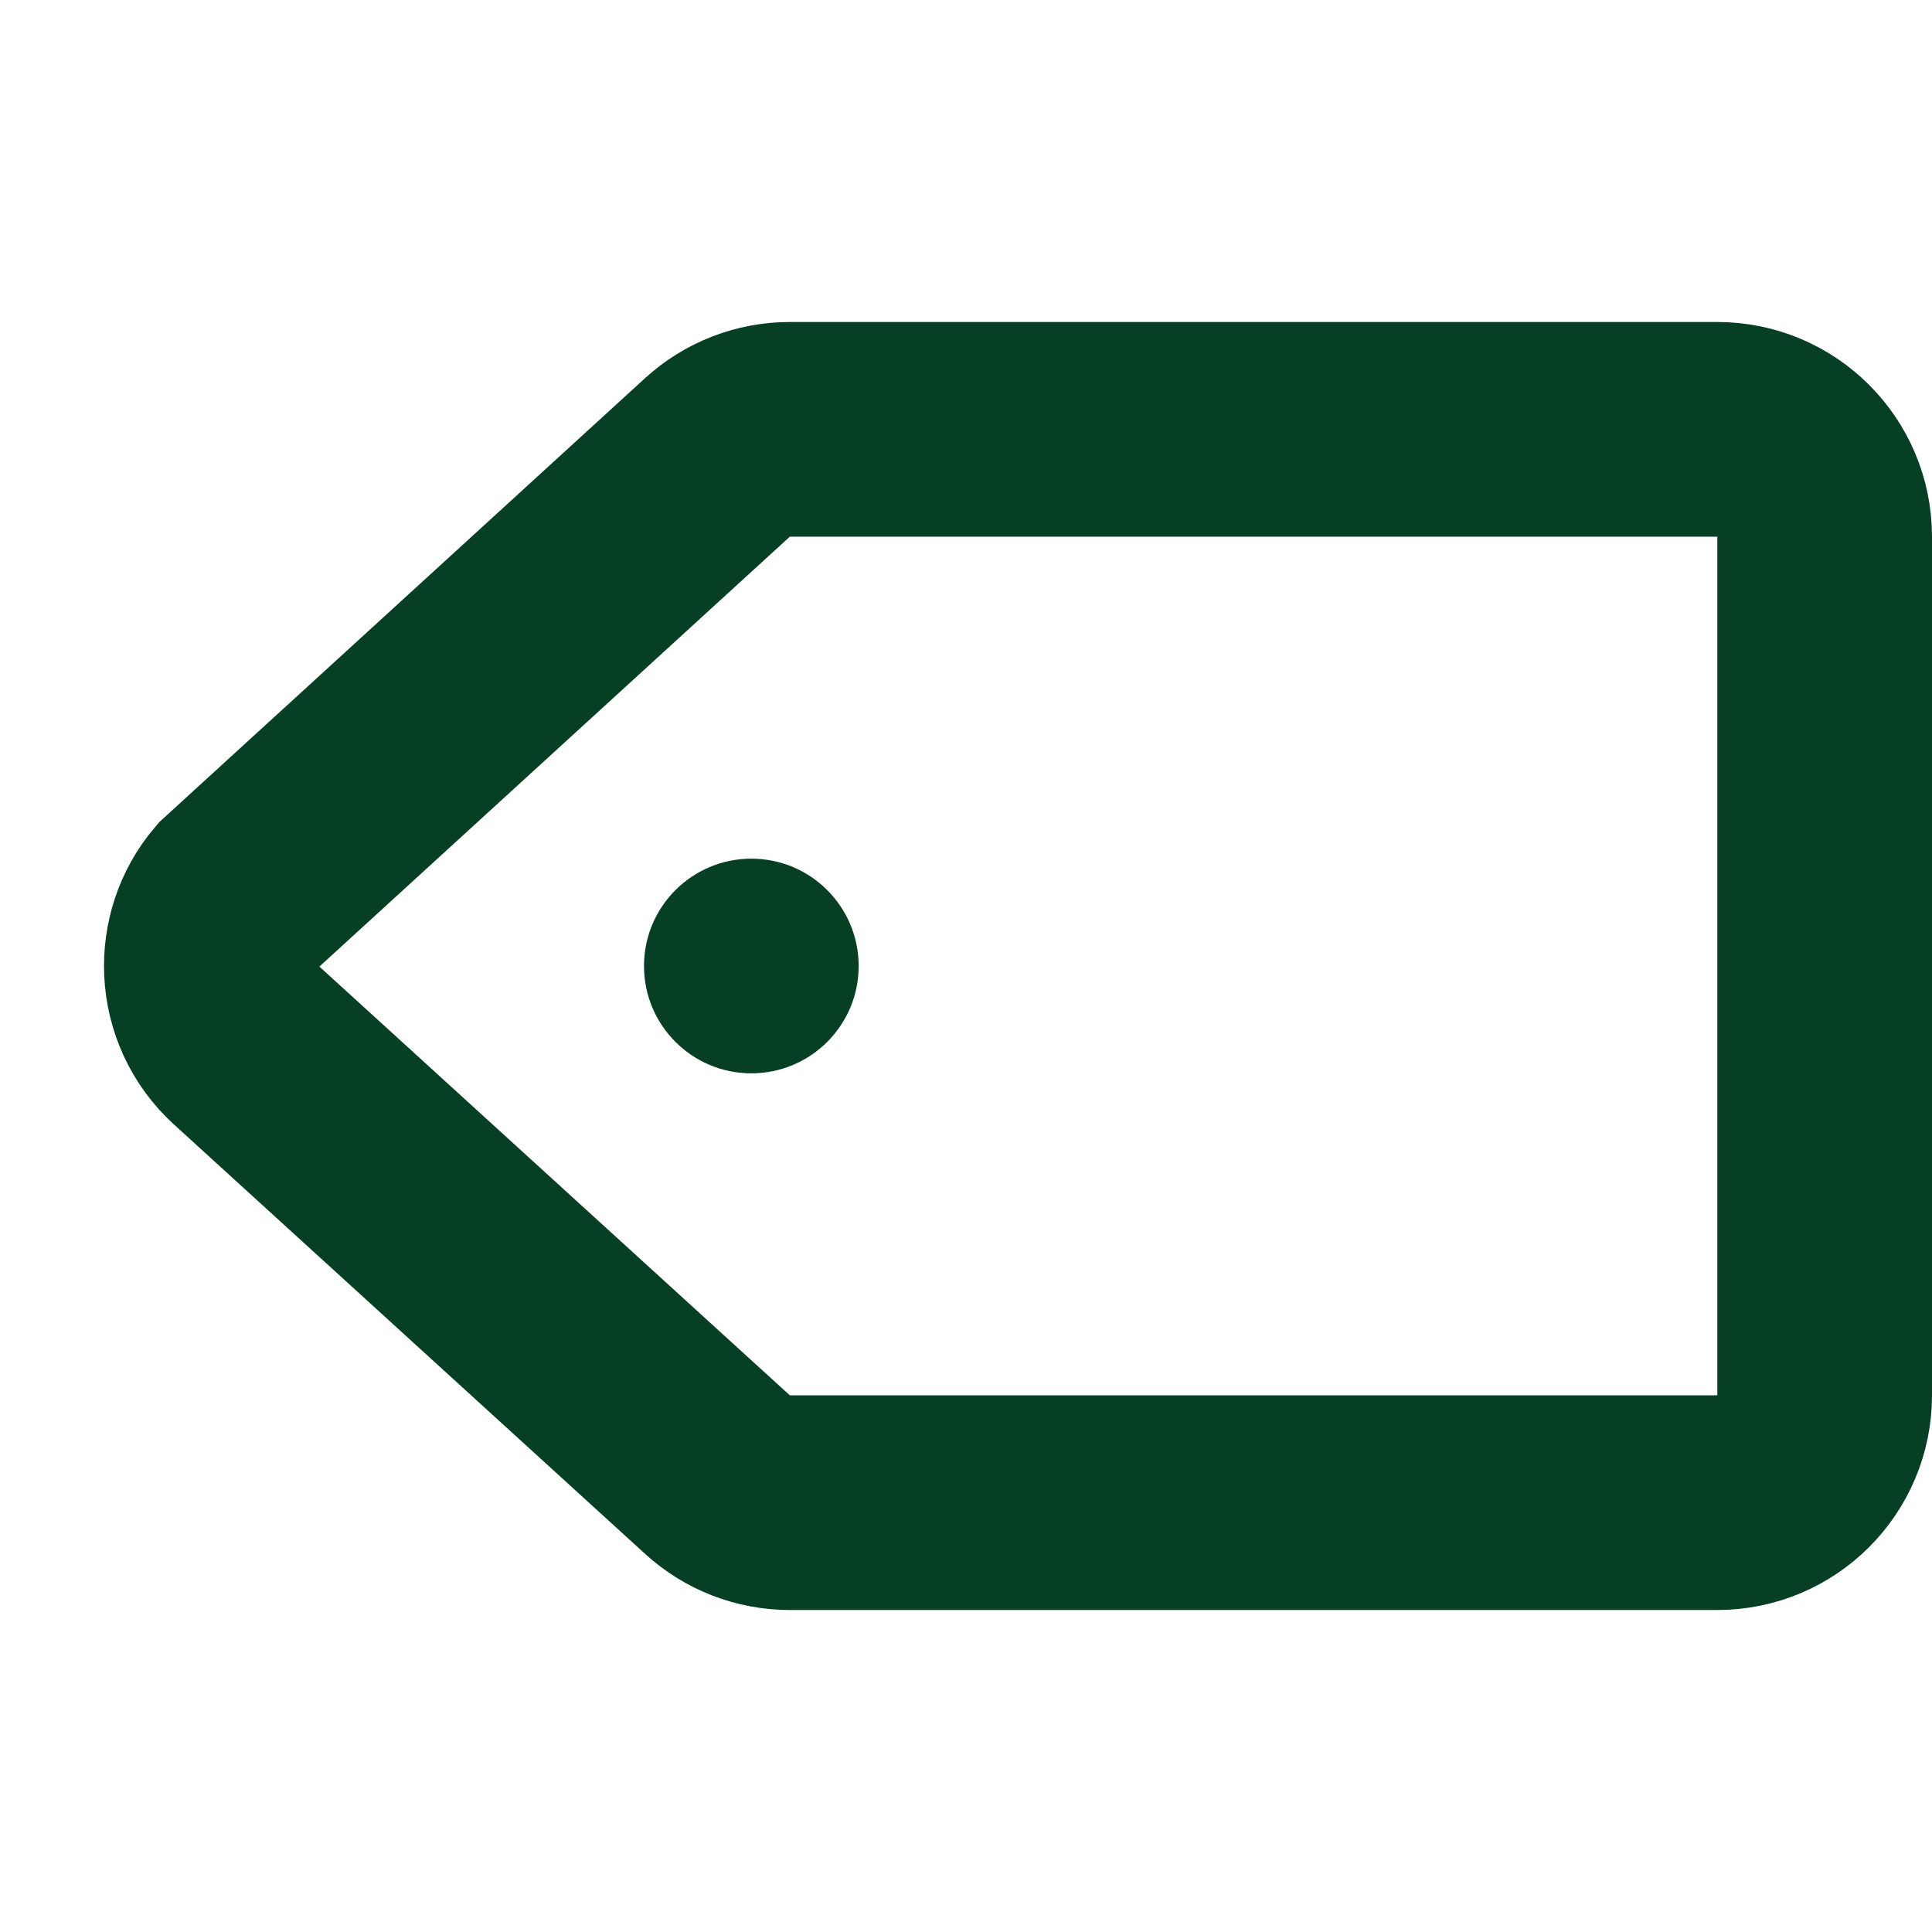
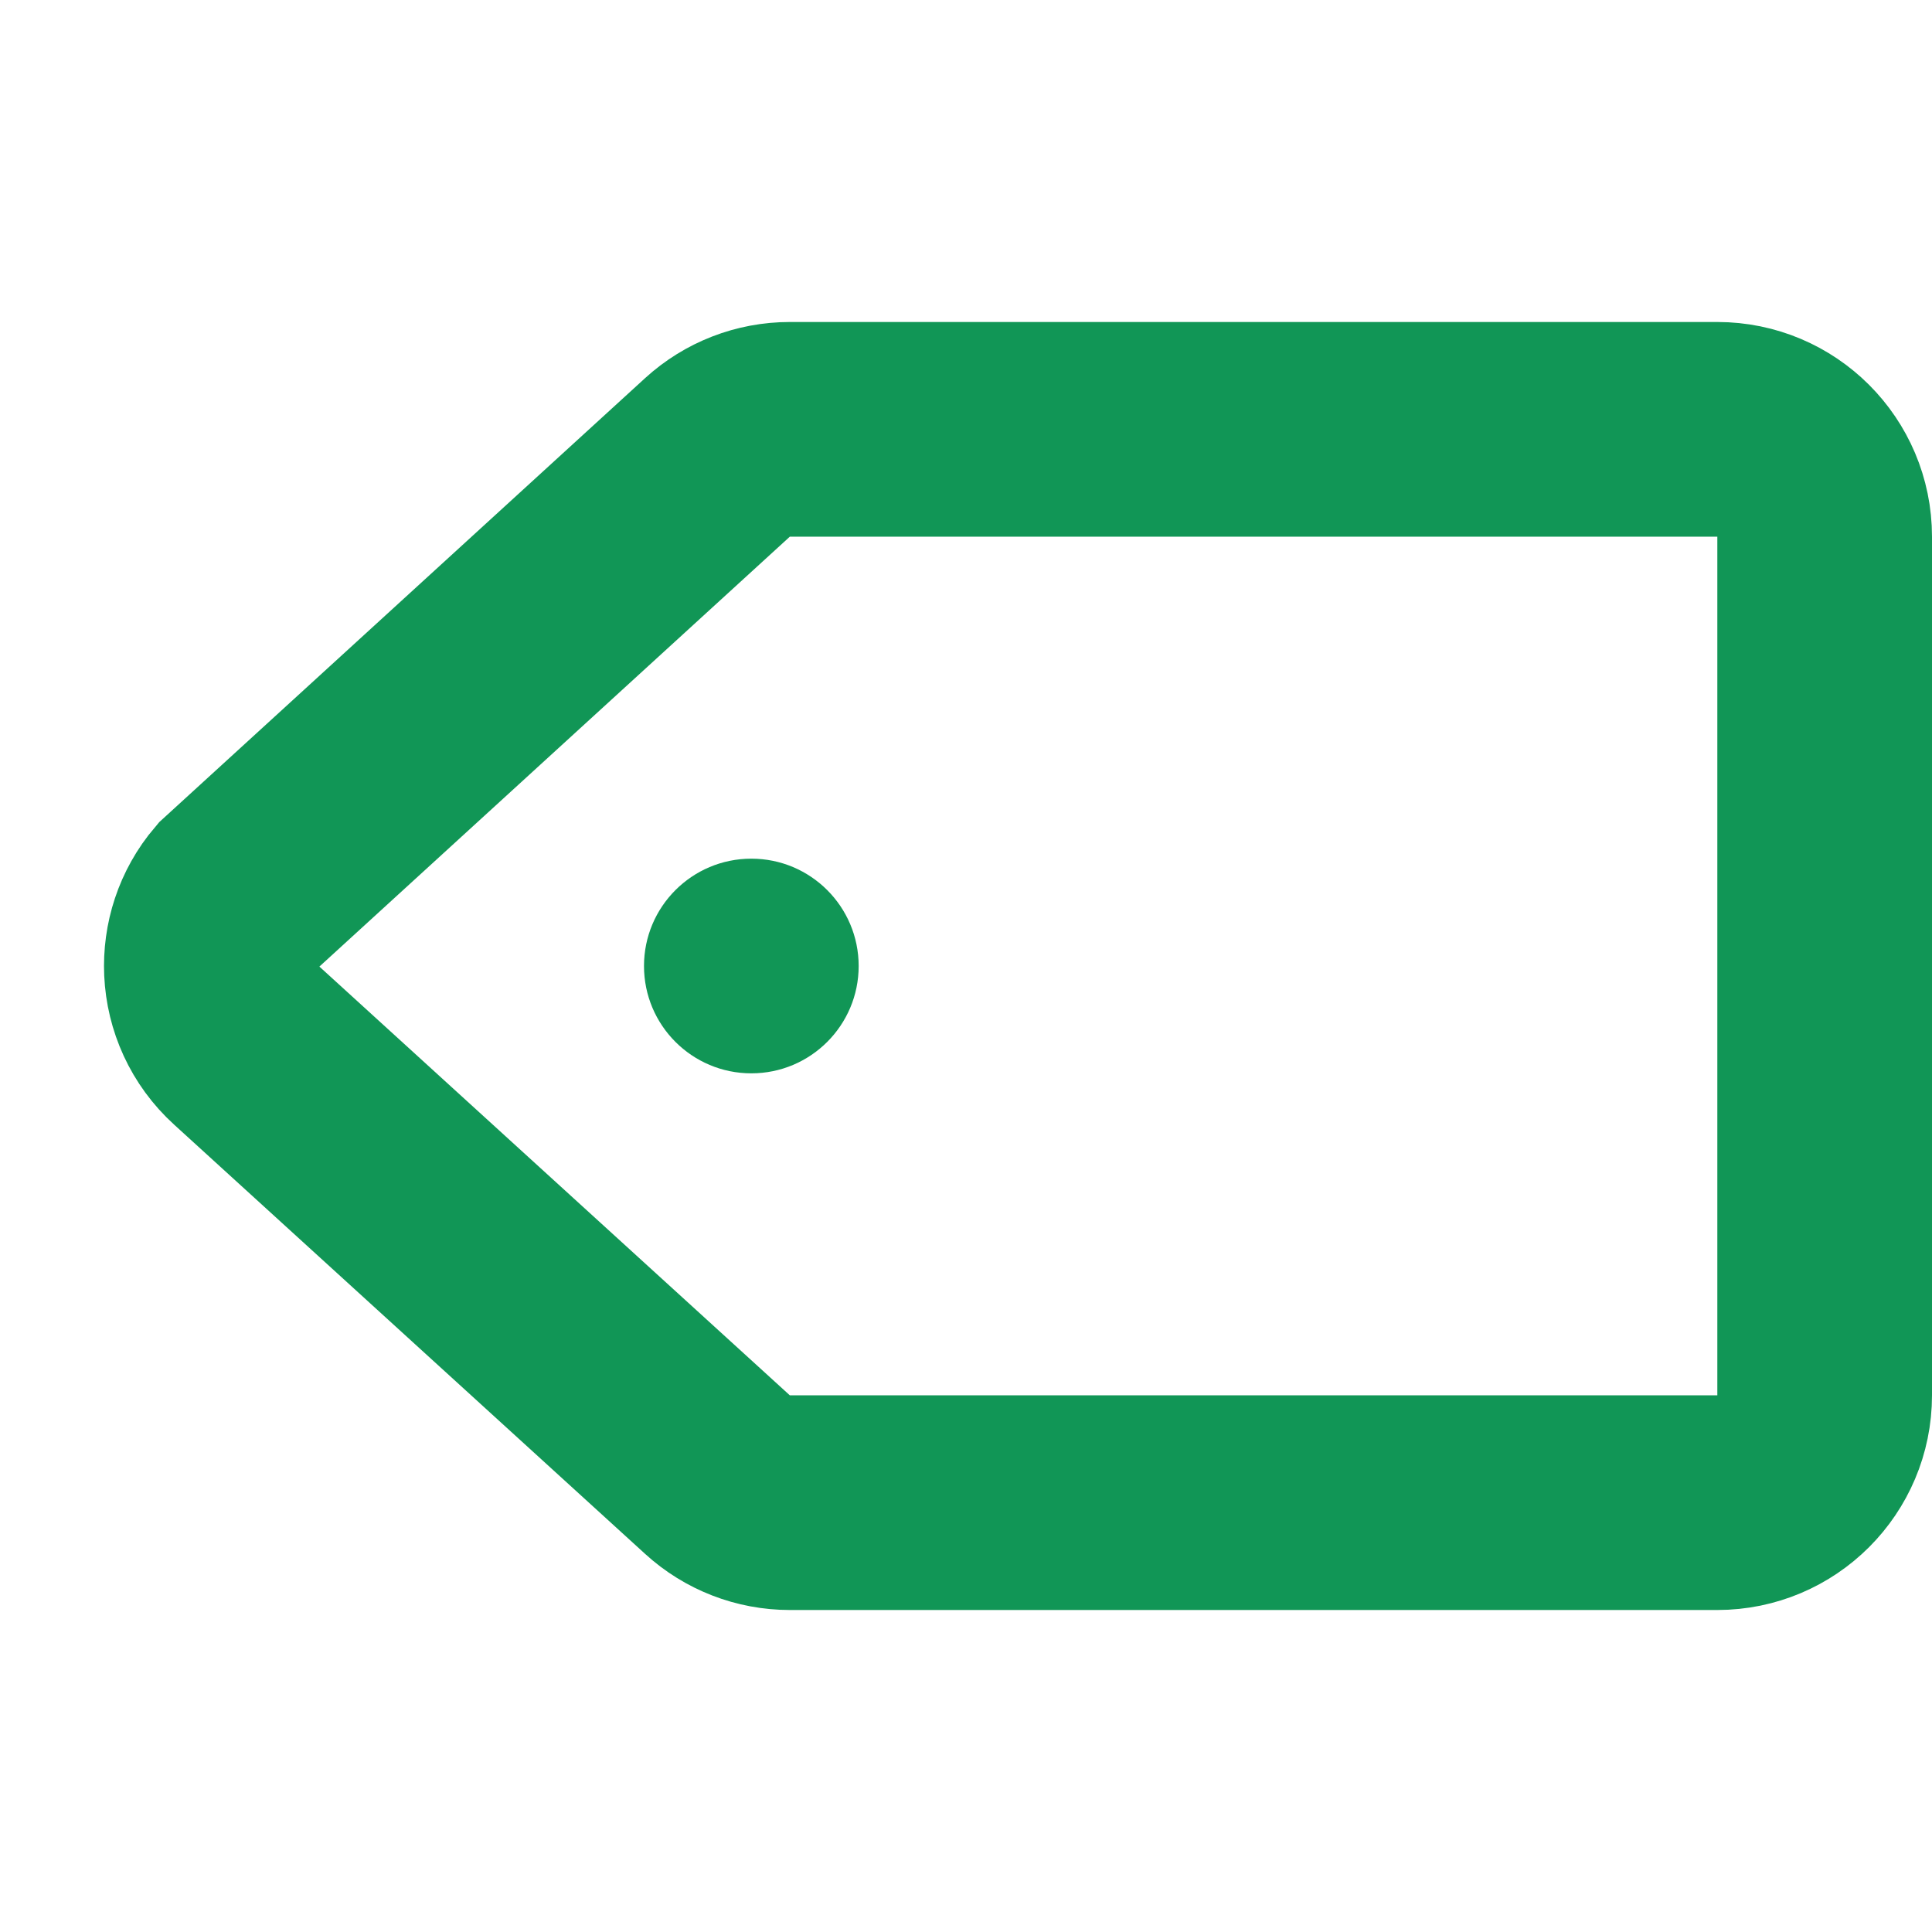
<svg xmlns="http://www.w3.org/2000/svg" width="18px" height="18px" viewBox="0 0 18 18" version="1.1">
  <g id="Symbols" stroke="none" stroke-width="1" fill="none" fill-rule="evenodd">
-     <g id="Icon/Tags/Selected">
-       <g id="Group" transform="translate(0, 3)">
-         <path d="M16,1 L7.358,1 C7.109,1 6.869,1.093 6.685,1.261 L2.205,5.355 C2.036,5.554 1.959,5.802 1.97,6.046 C1.982,6.302 2.091,6.553 2.296,6.739 L6.685,10.739 C6.869,10.907 7.109,11 7.358,11 L16,11 C16.276,11 16.526,10.888 16.707,10.707 C16.888,10.526 17,10.276 17,10 L17,2 C17,1.724 16.888,1.474 16.707,1.293 C16.526,1.112 16.276,1 16,1 Z" id="Rectangle-Copy-4" stroke="#073f24" stroke-width="2" />
-         <circle id="Oval" fill="#073f24" cx="7" cy="6" r="1" />
-       </g>
+     <g id="Group" transform="translate(0, 3)">
+       <path d="M16,1 C16.276,1 16.526,1.112 16.707,1.293 C16.888,1.474 17,1.724 17,2 L17,2 L17,10 C17,10.276 16.888,10.526 16.707,10.707 C16.526,10.888 16.276,11 16,11 L16,11 L7.358,11 C7.109,11 6.869,10.907 6.685,10.739 L6.685,10.739 L2.296,6.739 C2.091,6.553 1.982,6.302 1.97,6.046 C1.959,5.802 2.036,5.554 2.205,5.355 L2.205,5.355 L6.685,1.261 C6.869,1.093 7.109,1 7.358,1 L7.358,1 Z" id="Rectangle-Copy-4" stroke="#119656" stroke-width="2" />
+       <circle id="Oval" fill="#119656" cx="7" cy="6" r="1" />
    </g>
  </g>
</svg>
